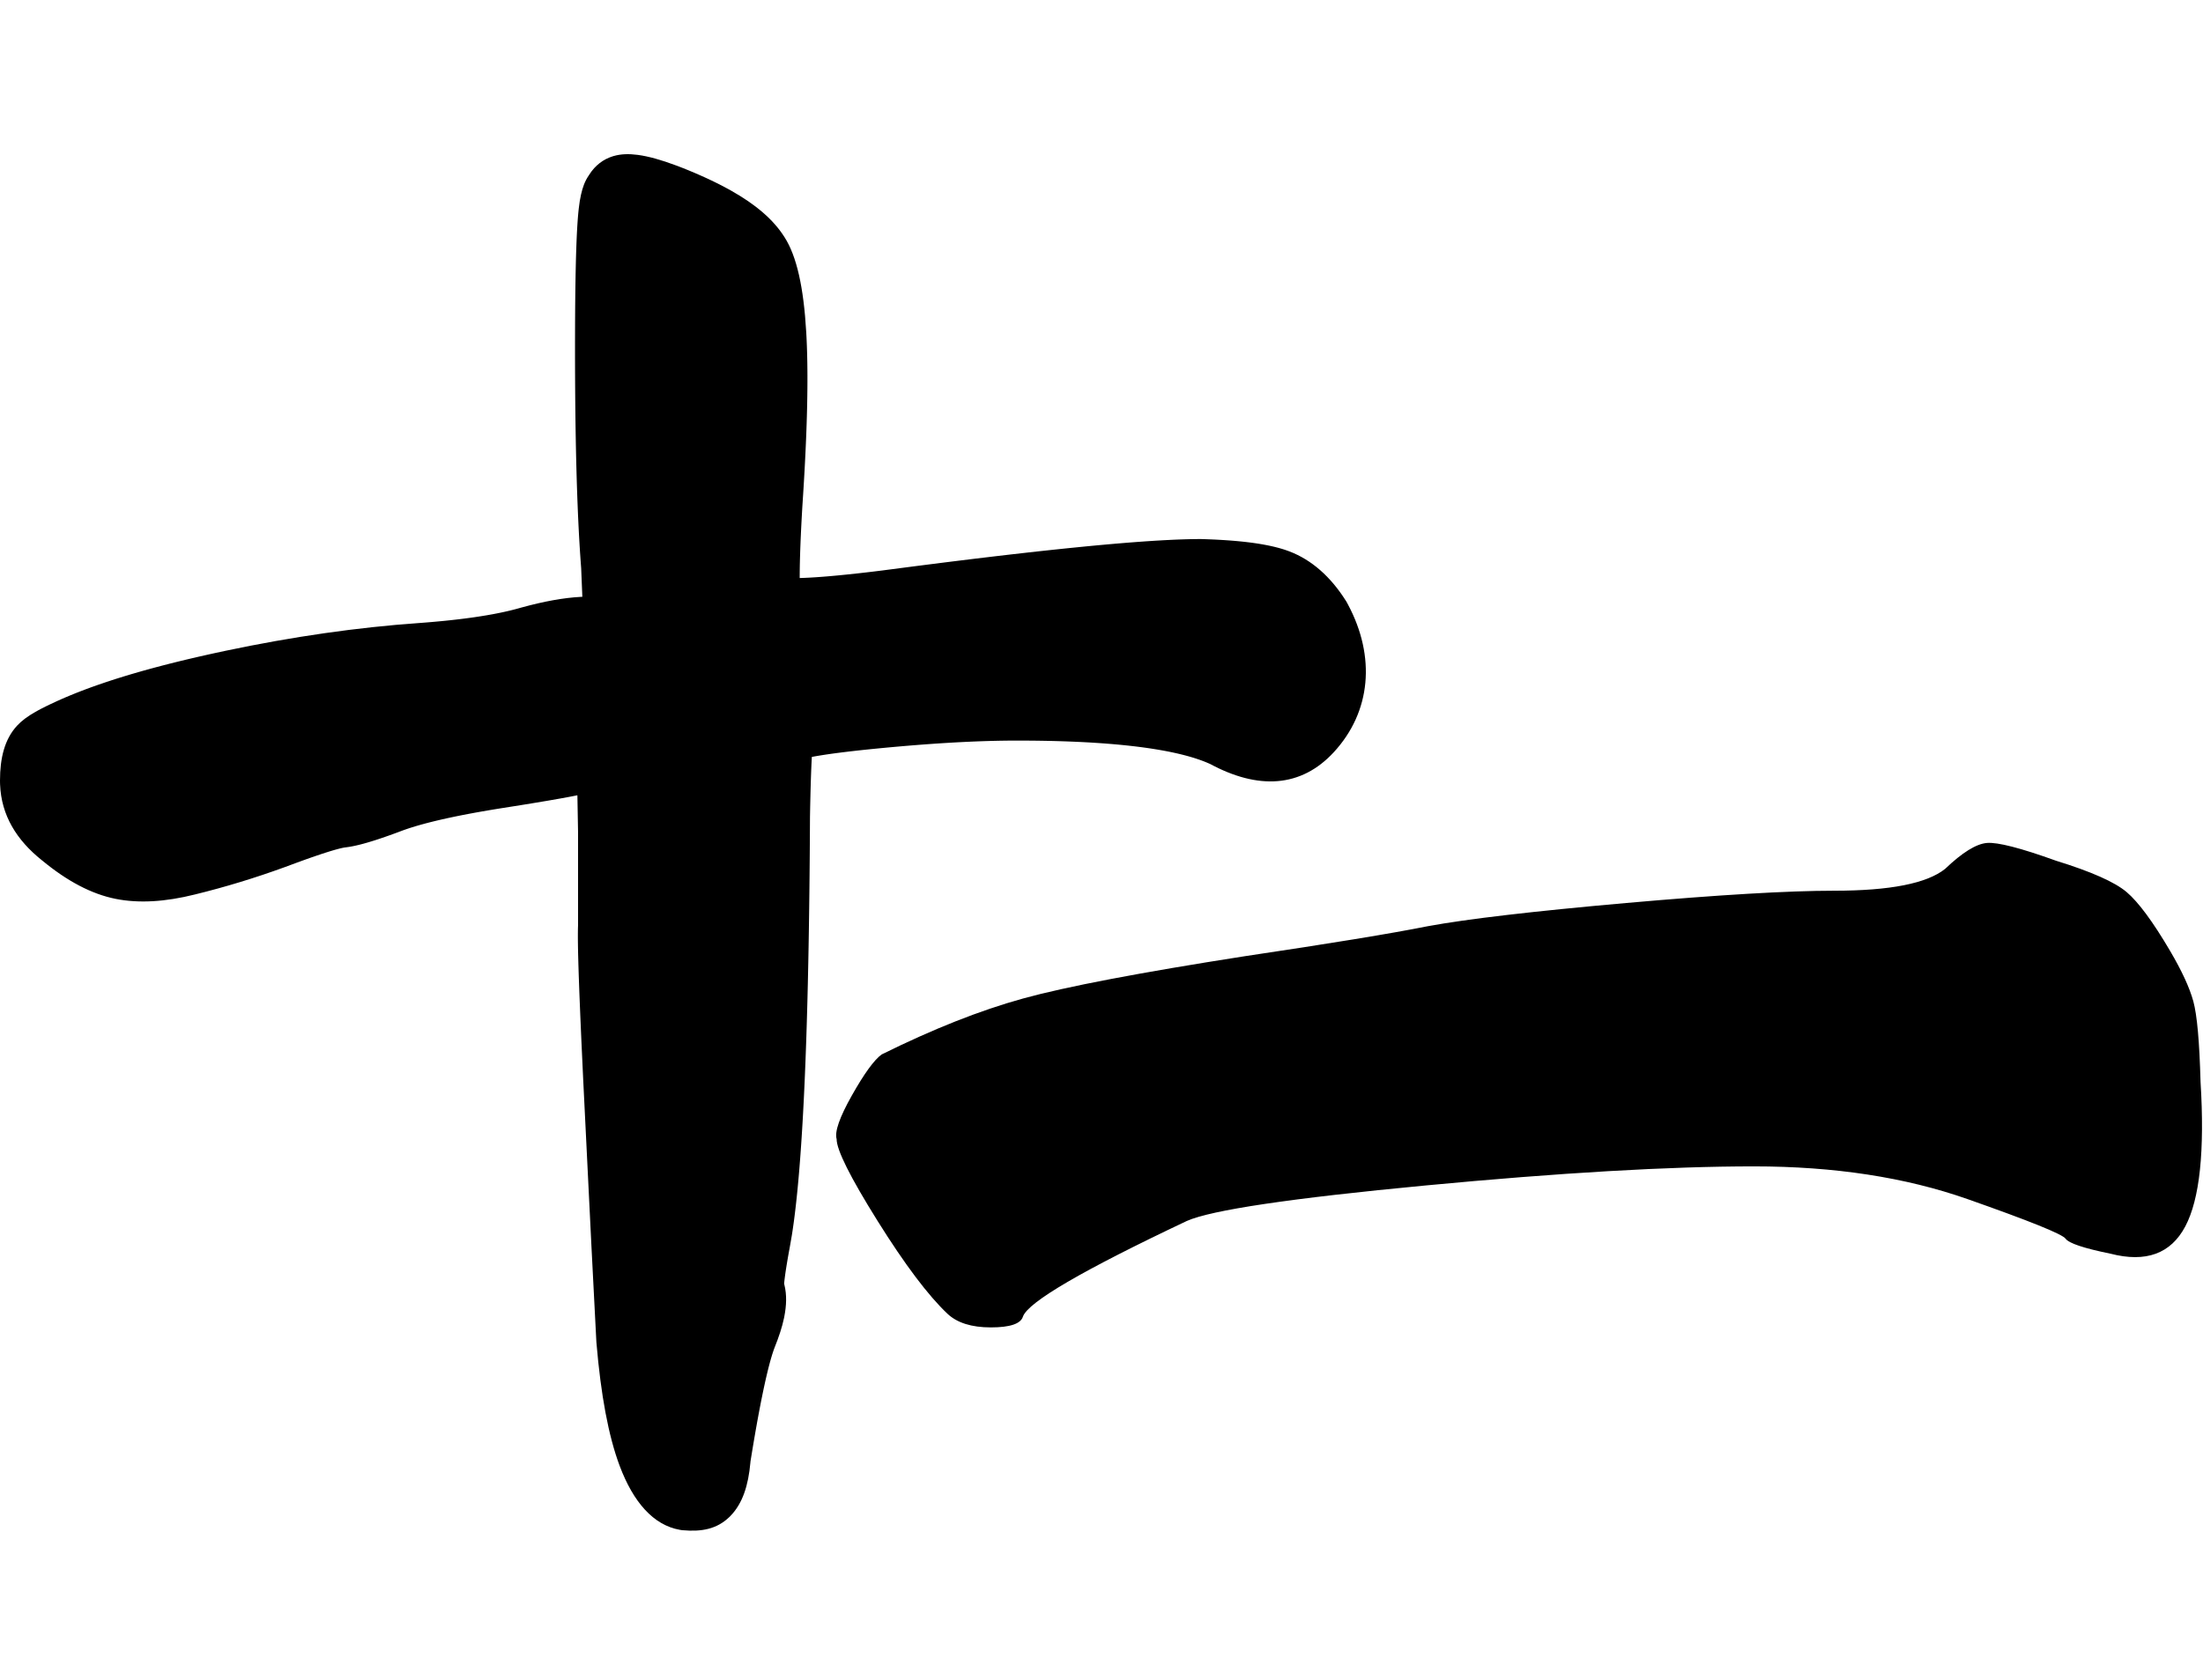
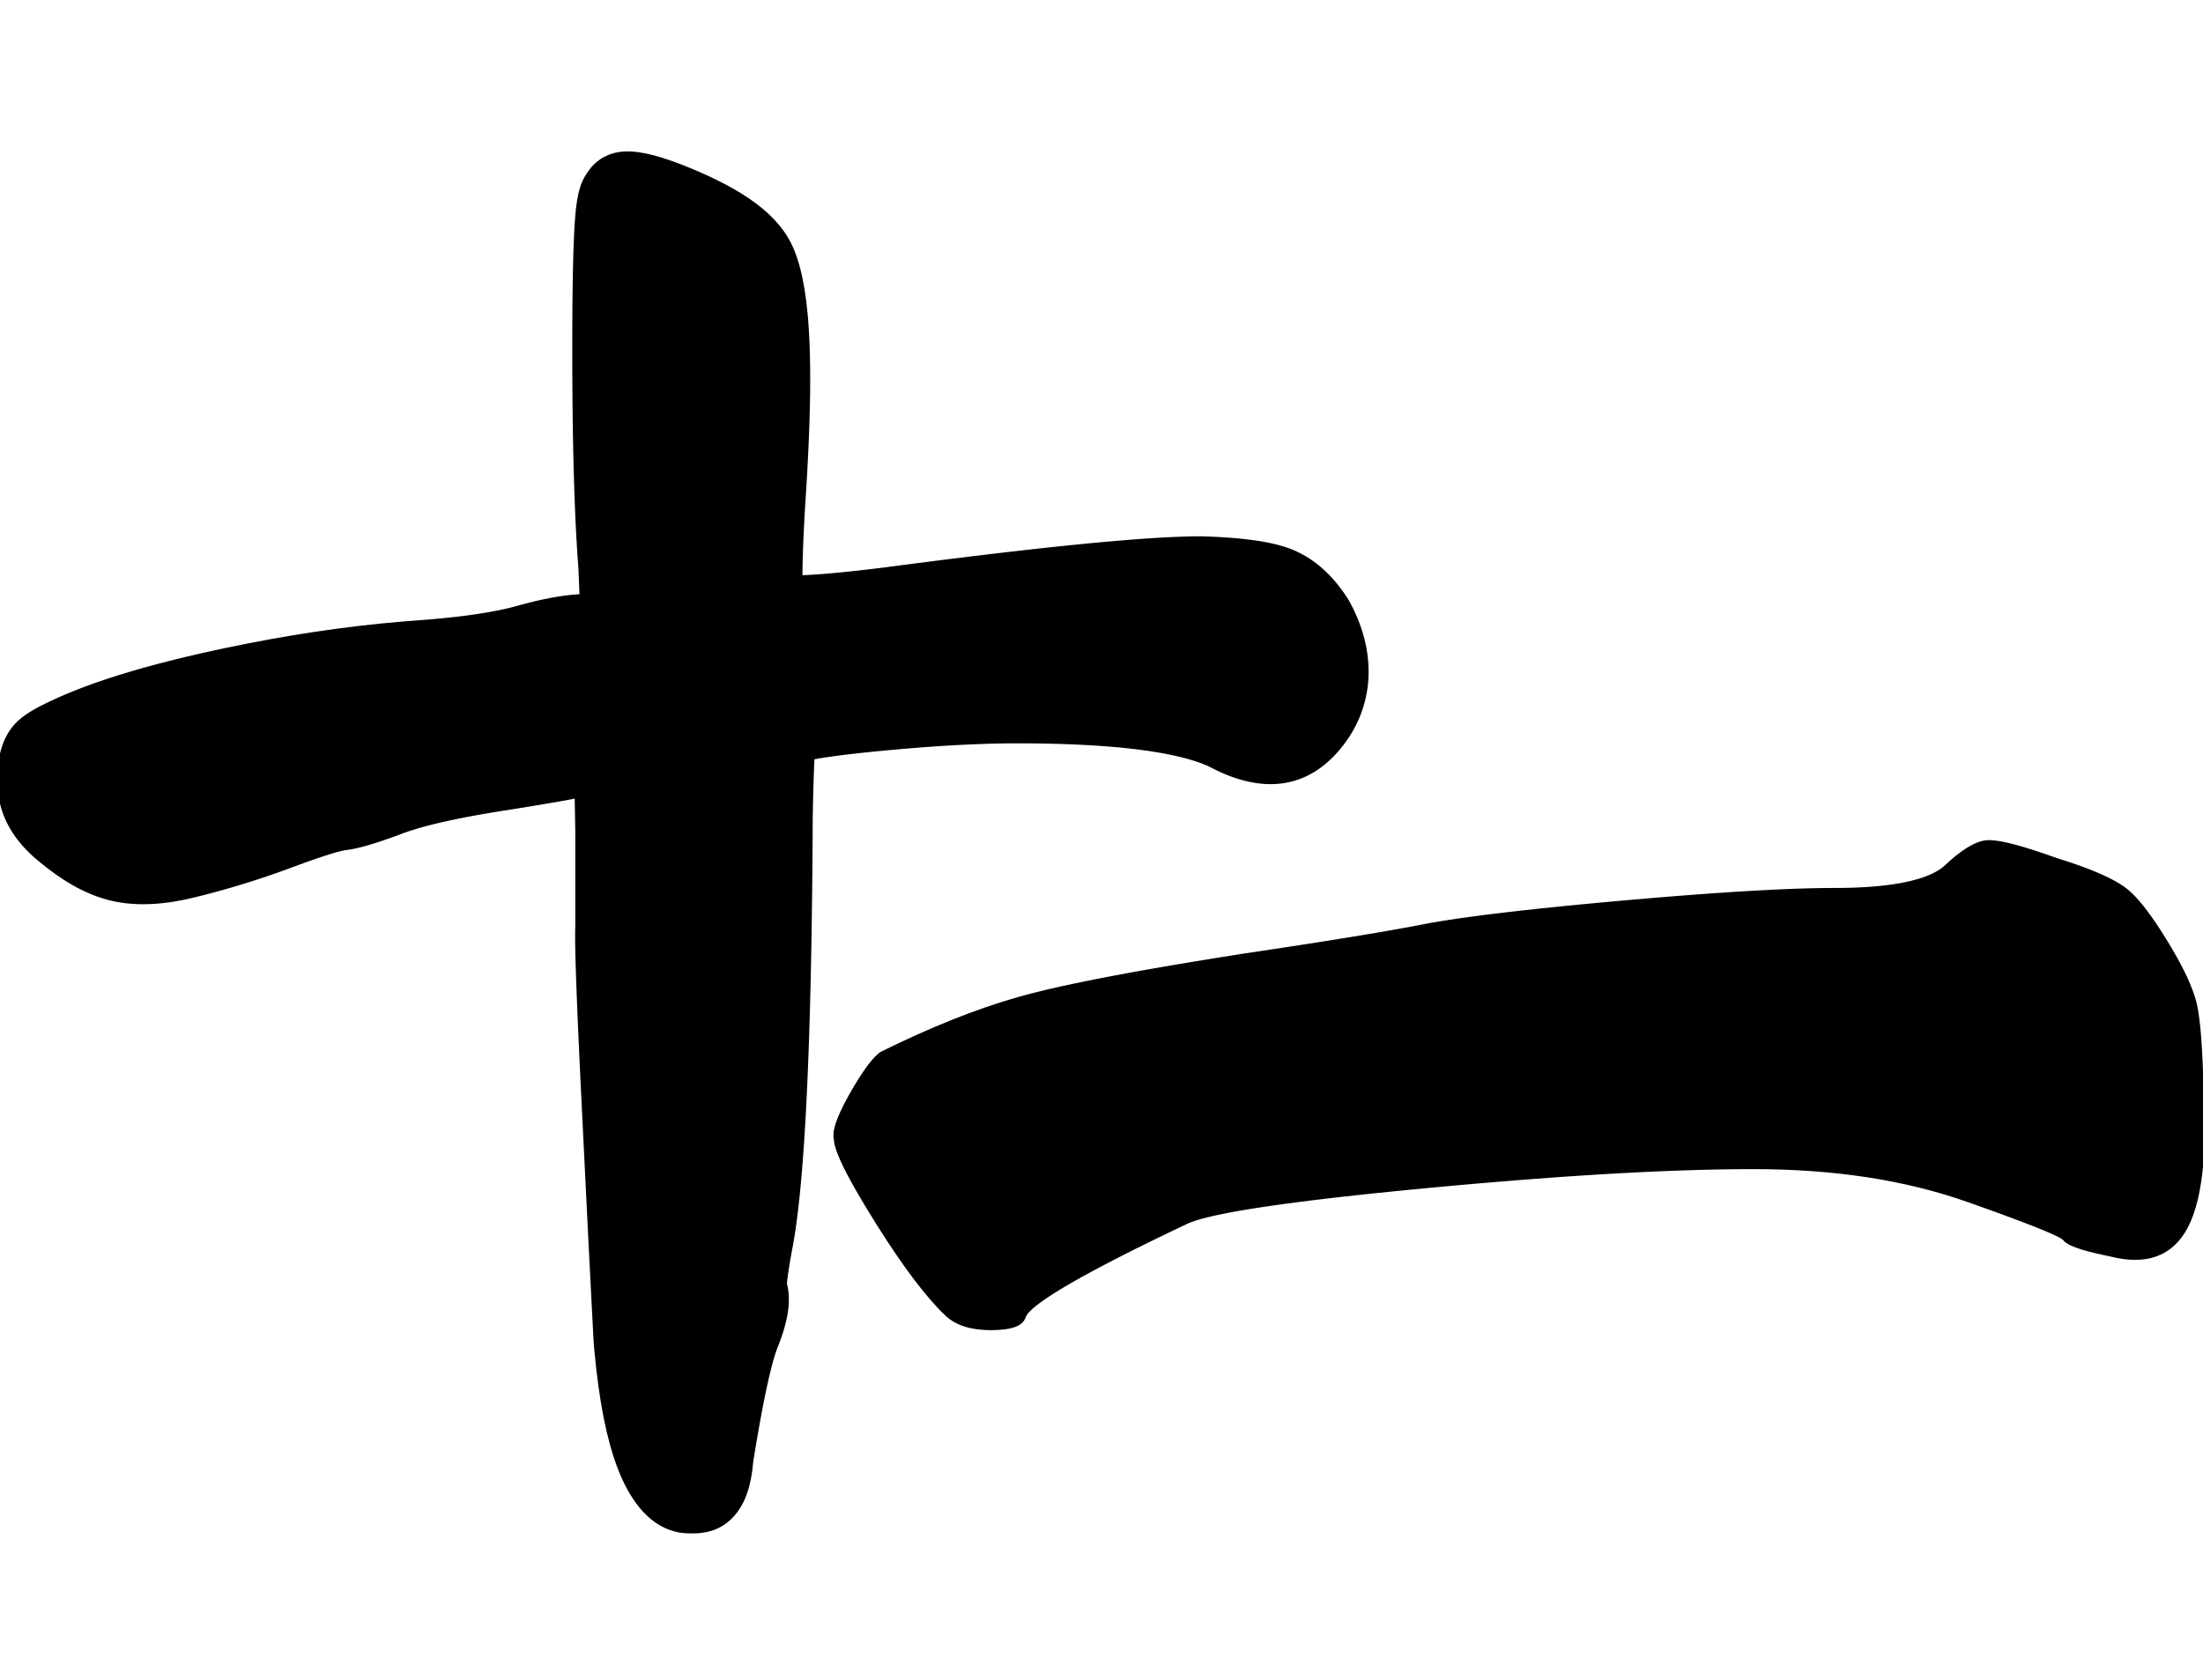
<svg xmlns="http://www.w3.org/2000/svg" width="400px" height="305px" viewBox="0 0 400 305" version="1.1">
  <g id="11_s" stroke="none" stroke-width="1" fill="none" fill-rule="evenodd">
-     <path d="M111.438,28.334 C112.767,27.954 114.194,27.917 115.798,28.129 C117.737,28.386 120.067,29.038 122.839,30.078 L122.839,30.078 L123.607,30.371 C123.736,30.422 123.867,30.473 123.999,30.525 L123.999,30.525 L124.799,30.847 C125.07,30.957 125.344,31.071 125.622,31.188 L125.622,31.188 L126.037,31.364 L126.853,31.716 C126.988,31.775 127.122,31.834 127.254,31.893 L127.254,31.893 L128.042,32.247 C128.431,32.425 128.813,32.603 129.188,32.782 L129.188,32.782 L129.929,33.141 L130.651,33.502 C131.126,33.743 131.589,33.986 132.039,34.231 L132.039,34.231 L132.706,34.599 C137.197,37.127 140.401,39.851 142.412,43.024 L142.412,43.024 L142.44,43.066 C144.652,46.509 145.913,52.136 146.388,60.331 L146.388,60.331 L146.44,61.307 C146.448,61.472 146.456,61.638 146.463,61.804 L146.463,61.804 L146.505,62.816 L146.539,63.852 C146.544,64.026 146.549,64.202 146.554,64.379 L146.554,64.379 L146.577,65.451 C146.581,65.632 146.584,65.813 146.587,65.996 L146.587,65.996 L146.6,67.105 C146.603,67.479 146.606,67.856 146.607,68.238 L146.607,68.238 L146.606,69.396 L146.599,70.579 L146.585,71.787 L146.565,73.021 L146.538,74.279 L146.505,75.563 L146.465,76.872 L146.418,78.208 L146.366,79.569 L146.307,80.956 L146.241,82.369 L146.17,83.808 L146.093,85.274 L146.009,86.766 L145.92,88.286 L145.824,89.831 L145.675,92.134 L145.583,93.75 L145.501,95.295 L145.429,96.769 L145.367,98.17 L145.315,99.5 L145.286,100.346 L145.25,101.555 L145.224,102.69 L145.208,103.753 L145.202,104.741 L145.202,104.981 L145.752,104.964 L146.244,104.944 L147.023,104.906 L148.137,104.838 L149.03,104.775 L149.97,104.701 L150.96,104.617 L152.353,104.488 L153.832,104.34 L155.799,104.129 L157.043,103.988 L158.333,103.837 L160.127,103.618 C160.416,103.58 160.703,103.542 160.99,103.505 L160.99,103.505 L166.044,102.846 L170.891,102.229 L173.237,101.935 L177.031,101.469 L180.682,101.032 L183.499,100.703 L186.892,100.317 L188.859,100.099 L191.402,99.825 L193.853,99.569 L197.357,99.219 L199.033,99.059 L201.187,98.863 L202.743,98.727 L204.737,98.562 L206.173,98.451 L208.009,98.318 L209.753,98.204 L211.406,98.108 L212.969,98.03 L214.082,97.984 L215.143,97.948 L216.154,97.922 L216.799,97.911 L217.422,97.904 L218.089,97.902 L218.598,97.917 C218.745,97.922 218.891,97.927 219.037,97.932 L219.037,97.932 L219.898,97.966 L220.739,98.004 L221.56,98.048 L222.361,98.097 L223.142,98.151 L223.904,98.21 L224.646,98.275 L225.368,98.345 L226.072,98.42 L226.756,98.501 L227.421,98.587 L228.066,98.679 L228.693,98.777 L229.301,98.881 C229.501,98.916 229.697,98.952 229.891,98.99 L229.891,98.99 L230.461,99.105 L230.461,99.105 L230.74,99.165 L231.282,99.288 C231.371,99.31 231.46,99.331 231.547,99.353 L231.547,99.353 L232.062,99.485 C232.147,99.508 232.231,99.531 232.313,99.554 L232.313,99.554 L232.802,99.696 C232.881,99.72 232.96,99.745 233.039,99.769 L233.039,99.769 L233.5,99.921 C233.726,99.998 233.945,100.077 234.158,100.159 C238.154,101.697 241.582,104.714 244.339,109.063 L244.339,109.063 L244.472,109.273 L244.749,109.783 C249.827,119.291 248.944,129.275 242.186,136.606 C236.237,143.059 228.44,143.482 219.609,138.692 L219.754,138.77 L219.509,138.66 L219.126,138.495 L218.728,138.333 C218.661,138.306 218.592,138.28 218.524,138.253 L218.524,138.253 L218.104,138.096 L217.67,137.942 L217.222,137.791 L216.76,137.644 C216.682,137.62 216.603,137.595 216.523,137.571 L216.523,137.571 L216.04,137.429 C215.958,137.405 215.875,137.382 215.792,137.358 L215.792,137.358 L215.287,137.22 L214.768,137.086 L214.234,136.954 L213.686,136.826 L213.124,136.702 C213.029,136.681 212.934,136.661 212.838,136.64 L212.838,136.64 L212.255,136.52 L211.658,136.404 L211.046,136.291 L210.421,136.181 L209.456,136.022 L208.796,135.921 L208.121,135.823 L207.433,135.728 L206.73,135.637 L206.014,135.549 L204.913,135.424 L204.162,135.345 L203.397,135.269 L202.618,135.197 L201.825,135.128 L200.61,135.032 L199.365,134.943 L198.088,134.862 L197.219,134.813 L196.337,134.767 L194.988,134.706 L193.609,134.652 L192.198,134.606 L191.241,134.58 L189.78,134.549 L188.288,134.525 L186.252,134.506 L185.214,134.503 L184.134,134.503 L183.007,134.511 L181.858,134.526 C181.664,134.529 181.47,134.533 181.275,134.537 L181.275,134.537 L180.093,134.564 L178.889,134.599 L177.663,134.641 L176.414,134.692 L175.144,134.75 L173.853,134.815 L172.539,134.889 L171.203,134.97 L169.845,135.059 L168.466,135.156 L167.064,135.261 L165.641,135.373 L164.195,135.493 L162.728,135.621 L161.239,135.756 L159.729,135.9 L158.106,136.06 L156.864,136.189 L155.677,136.317 L154.179,136.488 L153.12,136.616 L151.794,136.785 L150.865,136.912 L149.991,137.039 L149.173,137.165 L148.411,137.29 L147.935,137.373 L147.403,137.471 L147.336,138.818 L147.294,139.829 L147.253,140.916 L147.215,142.078 L147.191,142.895 L147.156,144.183 L147.104,146.495 L147.069,148.43 L147.05,151.948 L147.025,155.423 L146.995,158.823 L146.96,162.146 L146.919,165.394 L146.873,168.565 L146.822,171.661 L146.765,174.68 L146.681,178.589 L146.611,181.433 L146.561,183.287 L146.483,186.005 L146.398,188.649 L146.339,190.369 L146.245,192.887 L146.145,195.331 L146.076,196.919 L146.004,198.473 L145.93,199.995 L145.813,202.215 L145.733,203.654 L145.649,205.059 L145.563,206.432 L145.475,207.772 L145.384,209.08 C145.369,209.295 145.353,209.508 145.338,209.721 L145.338,209.721 L145.243,210.979 L145.146,212.204 L145.046,213.396 L144.943,214.556 L144.838,215.683 L144.73,216.778 C144.712,216.958 144.694,217.136 144.675,217.313 L144.675,217.313 L144.564,218.358 C144.545,218.53 144.526,218.7 144.507,218.869 L144.507,218.869 L144.391,219.866 L144.273,220.83 L144.153,221.762 C144.132,221.915 144.112,222.066 144.091,222.216 L144.091,222.216 L143.966,223.099 C143.945,223.244 143.924,223.387 143.903,223.529 L143.903,223.529 L143.774,224.364 C143.644,225.182 143.51,225.953 143.372,226.675 L143.372,226.675 L143.319,226.947 L143.122,228.036 L142.998,228.749 L142.831,229.749 L142.733,230.369 L142.644,230.952 L142.566,231.497 L142.499,232.003 L142.441,232.47 C142.424,232.62 142.408,232.762 142.394,232.898 L142.394,232.898 L142.371,233.138 L142.417,233.315 C142.884,235.186 142.798,237.111 142.406,239.118 L142.406,239.118 L142.354,239.38 C142.015,241.011 141.433,242.785 140.606,244.836 L140.635,244.765 L140.594,244.872 L140.481,245.182 C140.462,245.236 140.443,245.291 140.424,245.347 L140.424,245.347 L140.307,245.695 L140.189,246.068 L140.007,246.675 L139.82,247.338 L139.693,247.811 C139.671,247.892 139.65,247.974 139.628,248.057 L139.628,248.057 L139.498,248.567 L139.366,249.102 L139.164,249.95 L139.027,250.546 L138.818,251.485 L138.676,252.141 L138.461,253.17 L138.241,254.253 L138.093,255.004 L137.868,256.175 L137.639,257.4 L137.484,258.245 L137.25,259.556 L136.933,261.386 L136.692,262.818 L136.448,264.301 L136.264,265.44 L136.246,265.651 C135.876,269.779 134.836,273.076 132.602,275.348 L132.602,275.348 L132.418,275.53 C130.176,277.692 127.437,278.232 123.951,277.917 L123.951,277.917 L123.819,277.905 L123.433,277.844 C118.638,277.003 114.976,272.797 112.511,266.223 C110.465,260.764 109.101,253.364 108.298,243.895 L108.298,243.895 L108.285,243.744 L107.382,226.22 L105.887,195.972 L105.55,188.719 L105.367,184.506 L105.201,180.426 L105.085,177.21 L105.022,175.23 L104.969,173.235 L104.947,172.13 L104.93,170.946 L104.926,170.241 L104.926,169.704 L104.933,168.952 L104.942,168.513 L104.957,168.094 L104.957,151.091 L104.838,144.439 L103.46,144.706 L101.765,145.017 L99.526,145.409 L96.616,145.895 L94.605,146.222 L91.127,146.772 L89.751,146.994 L88.858,147.143 L87.552,147.367 L86.288,147.593 L85.066,147.82 L83.886,148.048 L83.123,148.2 L82.378,148.353 L81.297,148.584 L80.258,148.815 L79.261,149.048 L78.621,149.203 L77.999,149.359 L77.397,149.515 L76.529,149.75 L75.974,149.906 L75.438,150.064 L74.671,150.3 C74.588,150.326 74.506,150.352 74.424,150.379 L74.424,150.379 L73.946,150.537 L73.488,150.695 L73.048,150.853 L72.106,151.206 L71.398,151.466 L70.713,151.713 L70.049,151.947 L69.408,152.169 L68.788,152.377 L68.189,152.573 L67.611,152.755 C67.517,152.785 67.423,152.814 67.33,152.842 L67.33,152.842 L66.784,153.005 L66.258,153.155 C66.172,153.179 66.087,153.203 66.002,153.226 L66.002,153.226 L65.507,153.357 C65.426,153.378 65.345,153.398 65.266,153.418 L65.266,153.418 L64.8,153.529 C64.724,153.547 64.648,153.564 64.574,153.58 L64.574,153.58 L64.137,153.673 L63.719,153.753 C63.583,153.777 63.45,153.799 63.32,153.82 L63.32,153.82 L62.939,153.874 L62.607,153.916 L62.439,153.944 L62.152,154.001 L61.824,154.075 L61.583,154.135 L60.9,154.318 L60.437,154.452 L59.758,154.657 L59.203,154.832 L58.405,155.091 L57.313,155.459 L56.365,155.787 L55.353,156.146 L54,156.637 L51.692,157.491 C46.293,159.46 40.854,161.115 35.393,162.453 C29.999,163.803 25.205,164.092 20.987,163.249 C16.632,162.379 12.207,160.039 7.7,156.314 L7.742,156.348 L7.573,156.215 C3.016,152.566 0.23,148.09 0.014,142.462 L0.003,142.058 L0,141.751 C0,137.702 0.821,134.268 3.091,131.806 C3.931,130.894 5.006,130.1 6.457,129.276 L6.457,129.276 L6.927,129.014 L7.424,128.75 L7.947,128.481 C8.127,128.391 8.31,128.3 8.499,128.207 L8.499,128.207 L9.079,127.928 L10.051,127.473 C10.172,127.417 10.295,127.361 10.417,127.305 L10.417,127.305 L11.164,126.971 C11.416,126.86 11.671,126.749 11.929,126.639 L11.929,126.639 L12.713,126.31 L13.515,125.983 C13.65,125.928 13.786,125.874 13.923,125.82 L13.923,125.82 L14.753,125.496 L15.602,125.174 L16.469,124.854 C16.615,124.801 16.762,124.748 16.91,124.695 L16.91,124.695 L17.805,124.379 C18.258,124.221 18.717,124.064 19.183,123.908 L19.183,123.908 L20.125,123.597 L21.086,123.287 C21.248,123.236 21.41,123.185 21.573,123.134 L21.573,123.134 L22.562,122.827 L23.57,122.523 C23.739,122.473 23.909,122.422 24.08,122.372 L24.08,122.372 L25.116,122.071 L26.17,121.772 L27.244,121.475 L28.336,121.18 L29.447,120.887 L30.576,120.596 L31.725,120.307 L32.892,120.02 L34.079,119.734 L35.894,119.31 L37.752,118.89 L39.014,118.612 L40.963,118.194 C53.186,115.618 64.901,113.937 76.092,113.154 L76.092,113.154 L76.598,113.116 L77.596,113.037 L78.574,112.954 L80.003,112.823 L80.93,112.732 L81.838,112.636 L82.726,112.537 L83.594,112.435 L84.442,112.328 L85.269,112.219 L86.077,112.106 L86.864,111.989 L87.631,111.868 L88.378,111.745 L89.461,111.553 L90.157,111.42 L90.833,111.284 L91.488,111.145 L92.124,111.002 L92.738,110.856 L93.333,110.707 L93.906,110.554 L94.718,110.328 C98.783,109.211 102.361,108.563 105.481,108.401 L105.481,108.401 L105.736,108.389 L105.523,103.192 L105.428,101.91 L105.322,100.377 L105.256,99.325 L105.191,98.248 L105.129,97.146 L105.041,95.448 L104.959,93.694 L104.908,92.494 L104.835,90.649 L104.768,88.747 L104.727,87.449 L104.688,86.126 L104.634,84.095 L104.601,82.71 L104.557,80.587 L104.519,78.408 L104.496,76.924 L104.476,75.416 L104.459,73.882 L104.444,72.324 L104.426,69.941 L104.414,67.501 L104.407,65.006 L104.407,62.075 L104.417,58.538 L104.434,55.788 L104.454,53.715 L104.473,52.235 L104.511,49.911 L104.548,48.178 L104.579,46.953 L104.613,45.791 L104.663,44.341 L104.708,43.235 L104.746,42.421 C104.753,42.288 104.759,42.158 104.766,42.029 L104.766,42.029 L104.808,41.276 L104.853,40.563 L104.9,39.889 C104.908,39.78 104.917,39.672 104.925,39.566 L104.925,39.566 L104.977,38.95 C104.986,38.851 104.995,38.753 105.004,38.656 L105.004,38.656 L105.061,38.096 L105.091,37.83 C105.197,36.899 105.324,36.089 105.497,35.337 C105.798,34.025 106.175,32.921 106.899,31.871 L106.899,31.871 L106.912,31.853 L106.987,31.73 C108.088,29.99 109.572,28.92 111.23,28.397 L111.23,28.397 Z M373.301,156.319 C379.718,158.302 383.997,160.202 386.136,162.02 C388.275,163.837 390.9,167.39 394.011,172.677 C396.15,176.312 397.56,179.369 398.241,181.847 C398.922,184.325 399.359,189.2 399.554,196.47 C400.331,209.027 399.408,217.784 396.782,222.741 C394.157,227.698 389.636,229.35 383.219,227.698 C378.357,226.706 375.635,225.797 375.051,224.971 C374.468,224.145 368.537,221.749 357.258,217.784 C345.979,213.818 333.048,211.836 318.463,211.836 C303.101,211.836 283.217,212.992 258.812,215.306 C234.407,217.619 219.968,219.767 215.496,221.749 C196.633,230.672 186.715,236.455 185.743,239.098 C185.354,240.42 183.409,241.081 179.909,241.081 C176.409,241.081 173.784,240.255 172.033,238.603 C168.533,235.298 164.304,229.68 159.345,221.749 C154.386,213.818 151.907,208.862 151.907,206.879 C151.518,205.557 152.441,202.913 154.678,198.948 C156.914,194.983 158.713,192.504 160.074,191.513 C169.408,186.886 177.965,183.499 185.743,181.351 C193.521,179.203 206.939,176.642 225.997,173.668 C241.553,171.355 252.638,169.538 259.249,168.216 C266.445,166.894 278.453,165.49 295.273,164.002 C312.094,162.515 324.686,161.772 333.048,161.772 C343.16,161.772 349.869,160.45 353.174,157.806 C356.286,154.832 358.814,153.263 360.758,153.097 C362.703,152.932 366.884,154.006 373.301,156.319 Z" id="Combined-Shape" fill="#000000" fill-rule="nonzero" />
+     <path d="M111.3,27.853 C112.656,27.466 114.132,27.404 115.864,27.634 C117.584,27.862 119.604,28.391 121.983,29.233 L122.498,29.418 L123.018,29.611 L123.985,29.982 L124.989,30.385 L125.817,30.728 L126.236,30.905 L127.257,31.347 L128.252,31.793 L128.834,32.062 L129.406,32.332 L130.153,32.694 L130.877,33.056 L131.353,33.3 L131.821,33.546 L132.281,33.793 L132.951,34.164 C137.241,36.578 140.323,39.145 142.371,42.062 L142.603,42.401 L142.86,42.795 C144.787,45.795 146.009,50.37 146.625,56.833 L146.724,57.96 L146.812,59.124 L146.887,60.305 L146.951,61.532 L147.005,62.799 L147.054,64.368 L147.082,65.715 L147.1,67.101 L147.107,68.238 L147.106,69.399 L147.099,70.585 L147.085,71.796 L147.065,73.031 L147.038,74.292 L147.004,75.578 L146.964,76.89 L146.918,78.227 L146.865,79.59 L146.806,80.979 L146.741,82.394 L146.669,83.835 L146.592,85.302 L146.508,86.796 L146.419,88.316 L146.323,89.864 L146.174,92.162 L146.082,93.777 L146.001,95.32 L145.929,96.791 L145.867,98.19 L145.815,99.517 L145.786,100.361 L145.75,101.566 L145.724,102.698 L145.708,103.756 L145.703,104.465 L146.22,104.445 L146.993,104.407 L148.102,104.339 L148.99,104.276 L149.928,104.203 L150.914,104.119 L152.303,103.99 L153.779,103.843 L155.743,103.632 L156.985,103.491 L158.273,103.34 L160.062,103.123 L165.981,102.35 L170.829,101.733 L173.176,101.439 L176.972,100.973 L180.624,100.536 L183.443,100.206 L186.837,99.82 L188.806,99.602 L191.35,99.327 L193.803,99.071 L197.31,98.721 L198.987,98.561 L201.144,98.364 L202.702,98.229 L204.698,98.064 L206.137,97.952 L207.976,97.819 L209.724,97.705 L211.382,97.609 L212.948,97.531 L214.065,97.484 L215.131,97.448 L216.145,97.422 L216.794,97.411 L217.42,97.404 L218.104,97.402 L219.056,97.433 L219.921,97.466 L220.765,97.505 L221.59,97.549 L222.395,97.598 L223.181,97.652 L223.947,97.712 L224.694,97.777 L225.422,97.848 L226.13,97.924 L226.82,98.005 L227.491,98.092 L228.143,98.185 L228.777,98.284 L229.39,98.389 L229.989,98.5 L230.566,98.616 L230.851,98.677 L231.534,98.835 L232.193,99.003 L232.453,99.074 L232.948,99.218 L233.195,99.294 L233.661,99.447 C233.894,99.527 234.119,99.608 234.338,99.693 C238.148,101.159 241.462,103.935 244.182,107.916 L244.471,108.347 L244.761,108.796 L244.911,109.034 L245.19,109.547 C250.387,119.278 249.432,129.484 242.554,136.945 C236.723,143.269 229.03,144.077 220.166,139.55 L219.762,139.341 L219.545,139.223 L219.312,139.119 L218.938,138.958 L218.348,138.722 L217.937,138.567 L217.511,138.416 L217.07,138.268 L216.382,138.051 L215.661,137.841 L215.162,137.704 L214.648,137.571 L214.12,137.441 L213.578,137.314 L212.878,137.16 L212.159,137.011 L211.567,136.896 L210.96,136.783 L210.34,136.674 L209.38,136.517 L208.724,136.416 L208.053,136.318 L207.368,136.224 L206.67,136.133 L205.957,136.046 L204.861,135.921 L204.113,135.842 L203.351,135.767 L202.575,135.695 L201.786,135.627 L200.575,135.53 L199.333,135.442 L198.059,135.362 L197.193,135.313 L196.314,135.267 L194.969,135.205 L193.592,135.152 L192.185,135.106 L191.23,135.08 L189.772,135.048 L188.284,135.025 L186.25,135.006 L185.214,135.003 L184.138,135.003 L183.014,135.011 L181.286,135.037 L180.107,135.064 L178.906,135.098 L177.683,135.141 L176.437,135.191 L175.17,135.249 L173.88,135.315 L172.569,135.388 L171.236,135.469 L169.88,135.558 L168.503,135.655 L167.103,135.759 L165.682,135.871 L164.239,135.991 L162.774,136.119 L161.287,136.254 L159.778,136.397 L158.158,136.557 L156.918,136.686 L155.733,136.814 L154.239,136.984 L153.183,137.112 L151.862,137.281 L150.936,137.407 L150.067,137.533 L149.254,137.658 L148.497,137.782 L147.883,137.891 L147.836,138.839 L147.793,139.848 L147.753,140.932 L147.715,142.093 L147.691,142.908 L147.656,144.194 L147.604,146.504 L147.569,148.433 L147.55,151.951 L147.525,155.428 L147.495,158.828 L147.46,162.153 L147.419,165.401 L147.373,168.573 L147.322,171.67 L147.265,174.691 L147.181,178.602 L147.111,181.446 L147.061,183.302 L146.982,186.021 L146.898,188.666 L146.838,190.388 L146.744,192.908 L146.645,195.353 L146.575,196.942 L146.503,198.498 L146.429,200.021 L146.312,202.243 L146.232,203.683 L146.148,205.091 L146.062,206.465 L145.974,207.807 L145.836,209.758 L145.741,211.018 L145.644,212.246 L145.544,213.44 L145.441,214.603 L145.336,215.732 L145.173,217.366 L145.004,218.927 L144.888,219.927 L144.769,220.895 L144.586,222.286 L144.461,223.172 L144.397,223.605 L144.268,224.442 C144.203,224.854 144.136,225.254 144.069,225.642 L143.967,226.216 L143.811,227.036 L143.615,228.122 L143.491,228.831 L143.325,229.827 L143.227,230.444 L143.139,231.023 L143.062,231.563 L142.995,232.064 L142.914,232.742 L142.877,233.097 L142.902,233.194 C143.27,234.667 143.326,236.216 143.105,237.935 L143.045,238.368 L142.972,238.808 L142.897,239.216 L142.843,239.481 C142.56,240.847 142.107,242.329 141.455,244.041 L141.273,244.514 L141.062,245.049 L140.953,245.348 L140.784,245.846 L140.668,246.212 L140.488,246.811 L140.303,247.468 L140.113,248.181 L139.984,248.687 L139.852,249.218 L139.651,250.062 L139.515,250.654 L139.307,251.59 L139.166,252.243 L138.951,253.269 L138.732,254.349 L138.584,255.098 L138.359,256.267 L138.131,257.49 L137.977,258.333 L137.743,259.642 L137.426,261.469 L137.185,262.899 L136.942,264.381 L136.762,265.482 L136.744,265.696 C136.369,269.878 135.335,272.972 133.416,275.201 L133.2,275.445 L132.954,275.703 L132.765,275.89 C130.676,277.905 128.124,278.665 124.645,278.47 L124.268,278.445 L123.906,278.415 L123.74,278.399 L123.346,278.337 C118.474,277.481 114.636,273.317 112.043,266.398 C110.116,261.258 108.773,254.384 107.942,245.531 L107.87,244.745 L107.786,243.77 L106.882,226.245 L105.387,195.995 L105.051,188.741 L104.867,184.526 L104.702,180.445 L104.585,177.226 L104.522,175.243 L104.47,173.245 L104.447,172.137 L104.43,170.95 L104.426,170.241 L104.426,169.699 L104.433,168.941 L104.442,168.496 L104.457,168.094 L104.457,151.1 L104.349,145.043 L103.55,145.198 L101.851,145.51 L99.608,145.902 L96.696,146.389 L94.684,146.715 L91.206,147.266 L89.833,147.488 L88.942,147.636 L87.64,147.86 L86.379,148.084 L85.161,148.311 L83.984,148.538 L83.223,148.69 L82.482,148.842 L81.405,149.072 L80.371,149.302 L79.379,149.533 L78.742,149.688 L78.125,149.843 L77.527,149.997 L76.665,150.231 L76.115,150.386 L75.585,150.542 L74.581,150.854 L74.109,151.009 L73.657,151.165 L73.223,151.321 L72.278,151.675 L71.568,151.936 L70.879,152.185 L70.212,152.42 L69.567,152.643 L68.943,152.853 L68.34,153.05 L67.617,153.277 L66.921,153.486 L66.13,153.709 L65.383,153.904 L64.796,154.043 L64.231,154.164 L63.804,154.245 L63.39,154.315 L63.002,154.37 L62.689,154.409 L62.536,154.434 L62.263,154.488 L61.944,154.561 L61.713,154.618 L61.038,154.799 L60.581,154.93 L59.908,155.134 L59.358,155.307 L58.564,155.565 L57.476,155.931 L56.532,156.259 L55.524,156.616 L54.173,157.106 L51.863,157.96 C46.45,159.935 40.993,161.596 35.515,162.938 C30.007,164.317 25.151,164.591 20.889,163.74 C16.788,162.92 12.612,160.826 8.341,157.473 L7.866,157.095 L7.433,156.741 L7.26,156.605 C2.494,152.788 -0.139,148.264 -0.466,142.891 L-0.486,142.476 L-0.497,142.062 L-0.5,141.751 C-0.5,137.274 0.489,133.89 2.723,131.467 C3.445,130.683 4.334,129.978 5.495,129.263 L5.851,129.048 L6.214,128.838 L6.692,128.573 L7.196,128.305 L7.724,128.034 L8.282,127.757 L8.867,127.475 L10.026,126.934 L10.964,126.513 L11.735,126.178 L12.524,125.847 L13.534,125.437 L14.576,125.028 L15.429,124.705 L16.743,124.224 L17.642,123.906 L18.329,123.669 L19.026,123.433 L19.972,123.121 L21.425,122.656 L22.418,122.349 L23.941,121.892 L24.98,121.59 L26.037,121.29 L27.113,120.992 L28.208,120.697 L29.322,120.403 L30.454,120.111 L31.606,119.821 L32.776,119.533 L33.965,119.247 L35.784,118.822 L37.644,118.401 L38.909,118.123 L40.86,117.705 C52.042,115.348 62.799,113.739 73.121,112.88 L74.593,112.762 L76.559,112.617 L77.554,112.539 L78.528,112.456 L79.953,112.326 L80.878,112.234 L81.783,112.139 L82.667,112.041 L83.532,111.939 L84.376,111.833 L85.2,111.724 L86.004,111.611 L86.787,111.495 L87.55,111.375 L88.291,111.252 L89.367,111.061 L90.058,110.93 L90.729,110.795 L91.379,110.657 L92.008,110.516 L92.616,110.372 L93.204,110.224 L93.772,110.073 L94.586,109.846 C98.223,108.846 101.457,108.225 104.326,107.98 L104.895,107.936 L105.216,107.916 L105.024,103.229 L104.929,101.944 L104.823,100.409 L104.756,99.355 L104.692,98.276 L104.63,97.172 L104.542,95.471 L104.46,93.716 L104.408,92.514 L104.335,90.666 L104.268,88.763 L104.227,87.464 L104.188,86.139 L104.134,84.107 L104.102,82.721 L104.057,80.596 L104.019,78.415 L103.976,75.421 L103.959,73.887 L103.944,72.328 L103.926,69.943 L103.914,67.502 L103.907,65.006 L103.907,62.073 L103.917,58.535 L103.934,55.783 L103.954,53.709 L103.973,52.227 L104.011,49.9 L104.048,48.166 L104.079,46.939 L104.113,45.774 L104.163,44.32 L104.209,43.211 L104.257,42.198 L104.309,41.245 L104.354,40.528 L104.427,39.524 L104.507,38.606 L104.564,38.041 L104.594,37.773 C104.707,36.785 104.839,35.97 105.01,35.225 C105.299,33.965 105.631,33.02 106.135,32.145 L106.292,31.884 L106.491,31.582 L106.565,31.462 C107.497,29.989 108.724,28.918 110.183,28.262 L110.478,28.136 L110.779,28.021 L111.086,27.918 L111.3,27.853 Z M360.716,152.599 C361.215,152.557 361.843,152.589 362.602,152.697 L363.073,152.77 L363.575,152.861 C363.662,152.878 363.749,152.895 363.838,152.914 L364.388,153.032 L364.97,153.168 L365.583,153.322 C365.688,153.349 365.794,153.377 365.901,153.406 L366.562,153.587 C366.675,153.618 366.789,153.651 366.904,153.684 L367.613,153.892 L368.353,154.118 L369.126,154.361 L369.93,154.623 L370.767,154.903 L372.083,155.356 L373.449,155.842 L374.538,156.184 C375.072,156.355 375.591,156.525 376.093,156.695 L377.078,157.033 C381.573,158.61 384.696,160.14 386.459,161.639 C387.281,162.337 388.168,163.279 389.121,164.464 L389.603,165.077 C389.766,165.288 389.93,165.505 390.096,165.73 L390.6,166.424 C390.685,166.543 390.771,166.664 390.857,166.787 L391.377,167.542 C391.641,167.929 391.908,168.333 392.18,168.751 L392.728,169.608 L393.288,170.506 C393.383,170.659 393.477,170.813 393.573,170.97 L394.15,171.929 C394.247,172.092 394.344,172.257 394.442,172.423 C396.602,176.093 398.029,179.187 398.723,181.715 L398.776,181.914 L398.879,182.341 C398.896,182.415 398.912,182.491 398.929,182.568 L399.026,183.051 L399.119,183.571 L399.207,184.129 L399.292,184.724 L399.373,185.357 L399.45,186.027 L399.523,186.735 L399.592,187.481 L399.657,188.264 L399.718,189.084 L399.776,189.943 L399.829,190.839 L399.878,191.772 L399.945,193.243 L400.003,194.798 L400.037,195.883 C400.042,196.066 400.048,196.252 400.053,196.439 L400.13,197.779 L400.194,199.089 L400.245,200.371 L400.283,201.624 C400.288,201.83 400.293,202.035 400.297,202.239 L400.315,203.448 C400.32,203.846 400.32,204.239 400.32,204.628 L400.312,205.779 C400.31,205.968 400.307,206.156 400.303,206.343 L400.275,207.45 C400.269,207.632 400.263,207.813 400.256,207.993 L400.208,209.057 C400.19,209.406 400.17,209.751 400.147,210.091 L400.073,211.097 C399.655,216.216 398.708,220.174 397.224,222.975 C394.484,228.149 389.723,229.889 383.119,228.187 L382.302,228.018 L381.527,227.849 L380.442,227.6 L379.451,227.354 L378.841,227.191 C378.645,227.137 378.455,227.083 378.272,227.029 L377.744,226.868 C377.659,226.842 377.576,226.815 377.495,226.788 L377.027,226.628 C375.833,226.201 375.065,225.777 374.706,225.342 L374.643,225.26 C374.621,225.228 374.586,225.193 374.54,225.154 L374.432,225.07 C374.412,225.056 374.39,225.04 374.366,225.025 L374.211,224.927 L374.025,224.819 L373.687,224.639 L373.279,224.437 L372.969,224.291 L372.256,223.97 L371.194,223.516 L370.209,223.111 L369.104,222.67 L367.555,222.068 L365.823,221.412 L363.504,220.553 L360.926,219.618 L358.093,218.608 L357.092,218.256 C345.87,214.31 332.994,212.336 318.463,212.336 L316.887,212.34 L315.28,212.352 L313.641,212.372 L311.972,212.4 L310.271,212.435 L308.539,212.479 L306.776,212.531 L304.981,212.591 L303.156,212.658 L301.299,212.734 L299.411,212.818 L297.492,212.909 L294.555,213.062 L292.557,213.173 L290.529,213.293 L288.47,213.42 L286.379,213.556 L284.257,213.699 L282.104,213.851 L278.816,214.093 L275.458,214.353 L272.03,214.631 L268.531,214.927 L266.16,215.134 L262.545,215.46 L260.095,215.687 L255.987,216.079 L253.209,216.354 L249.222,216.762 L246.683,217.033 L243.643,217.369 L241.318,217.636 L238.547,217.967 L235.418,218.361 L232.974,218.686 L231.128,218.945 L229.376,219.202 L227.721,219.457 L226.542,219.647 L225.054,219.899 L224.001,220.087 L223.002,220.273 L221.754,220.521 L221.166,220.644 L220.329,220.828 L219.546,221.01 L219.054,221.132 L218.362,221.313 L217.93,221.433 L217.327,221.612 L216.955,221.731 C216.895,221.75 216.836,221.77 216.779,221.79 L216.284,221.967 L215.985,222.084 C215.889,222.123 215.797,222.162 215.709,222.201 L213.448,223.277 L211.81,224.063 L210.222,224.832 L208.182,225.83 L205.759,227.033 L203.92,227.96 L202.171,228.856 L200.511,229.72 L198.942,230.552 L197.824,231.154 L196.412,231.93 L195.412,232.49 L194.463,233.032 L193.277,233.727 L192.447,234.226 L191.668,234.707 L190.94,235.169 L190.484,235.466 L190.05,235.756 L189.639,236.037 L189.065,236.443 L188.711,236.703 L188.38,236.955 L188.071,237.198 L187.786,237.433 L187.524,237.659 L187.284,237.877 L187.068,238.087 L186.875,238.288 C186.844,238.32 186.815,238.353 186.786,238.385 L186.628,238.573 C186.431,238.818 186.296,239.04 186.223,239.239 C185.747,240.857 183.616,241.581 179.909,241.581 C176.291,241.581 173.544,240.716 171.69,238.966 C169.967,237.339 168.074,235.164 166.01,232.441 L165.352,231.562 C165.241,231.413 165.13,231.262 165.019,231.109 L164.344,230.176 C164.231,230.018 164.117,229.858 164.003,229.696 L163.311,228.708 C163.079,228.373 162.844,228.031 162.608,227.684 L161.893,226.623 L161.167,225.526 C161.046,225.34 160.923,225.152 160.8,224.963 L160.057,223.811 L159.302,222.623 L158.644,221.571 L157.591,219.861 L156.855,218.645 L156.391,217.864 L155.947,217.109 L155.32,216.023 L154.929,215.329 L154.557,214.66 L154.04,213.703 L153.72,213.095 L153.422,212.512 L153.144,211.953 L152.887,211.419 L152.65,210.909 L152.434,210.423 L152.239,209.961 L152.064,209.523 L151.91,209.109 L151.776,208.719 C151.694,208.467 151.626,208.231 151.571,208.011 L151.499,207.692 C151.458,207.488 151.431,207.299 151.417,207.126 L151.408,206.949 L151.391,206.88 C151.13,205.732 151.607,203.936 152.805,201.437 L153.119,200.798 C153.229,200.58 153.344,200.357 153.464,200.129 L153.838,199.431 L154.242,198.702 L154.706,197.891 L155.157,197.122 C155.231,196.998 155.305,196.875 155.378,196.754 L155.811,196.049 L156.232,195.387 C157.617,193.25 158.811,191.817 159.852,191.065 C168.89,186.585 177.206,183.262 184.799,181.097 L185.974,180.77 L187.114,180.467 L188.326,180.159 L189.175,179.951 L190.507,179.634 L191.911,179.312 L192.887,179.095 L194.935,178.653 L197.112,178.202 L198.828,177.857 L201.849,177.271 L204.409,176.792 L206.414,176.426 L208.491,176.055 L210.639,175.679 L213.617,175.169 L216.722,174.65 L220.784,173.988 L225.046,173.311 C225.337,173.265 225.629,173.22 225.923,173.174 L233.567,172.022 L239.765,171.061 L244.139,170.363 L248.659,169.619 L251.715,169.097 L254.042,168.687 L256.571,168.224 L258.098,167.933 L259.159,167.724 L260.277,167.525 L261.468,167.324 L263.167,167.055 L264.525,166.851 L265.471,166.715 L267.459,166.441 L269.034,166.234 L271.246,165.956 L274.192,165.605 L276.055,165.393 L279.321,165.037 L282.079,164.75 L284.231,164.533 L287.978,164.169 L291.927,163.801 L296.112,163.427 L299.562,163.13 L302.068,162.922 L304.503,162.726 L307.641,162.484 L311.388,162.213 L314.939,161.976 L316.976,161.85 L319.583,161.701 L322.065,161.575 L323.845,161.495 L325.554,161.427 L327.193,161.371 L328.762,161.328 L330.261,161.297 L331.221,161.283 L332.603,161.273 L333.048,161.272 C333.433,161.272 333.812,161.27 334.187,161.266 L335.297,161.249 C335.479,161.245 335.66,161.241 335.84,161.236 L336.904,161.201 L337.938,161.155 L338.942,161.098 C339.107,161.087 339.27,161.076 339.433,161.065 L340.391,160.99 L341.32,160.904 C346.798,160.354 350.642,159.192 352.829,157.445 C356.016,154.399 358.628,152.777 360.716,152.599 Z" id="Combined-Shape" fill="#000000" fill-rule="nonzero" />
  </g>
</svg>
